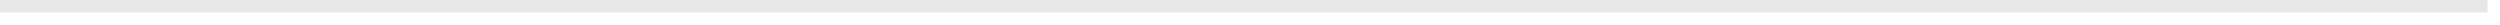
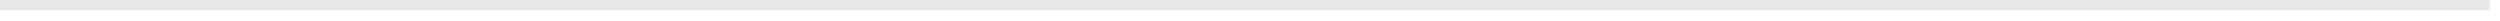
- <svg xmlns="http://www.w3.org/2000/svg" version="1.1" width="201px" height="2px">
-   <g transform="matrix(1 0 0 1 -1082 -226 )">
-     <path d="M 1082 226.5  L 1282 226.5  " stroke-width="1" stroke="#e7e7e7" fill="none" />
+ <svg xmlns="http://www.w3.org/2000/svg" version="1.1" width="243px" height="2px">
+   <g transform="matrix(1 0 0 1 -741 -226 )">
+     <path d="M 741 226.5  L 983 226.5  " stroke-width="1" stroke="#e7e7e7" fill="none" />
  </g>
</svg>
